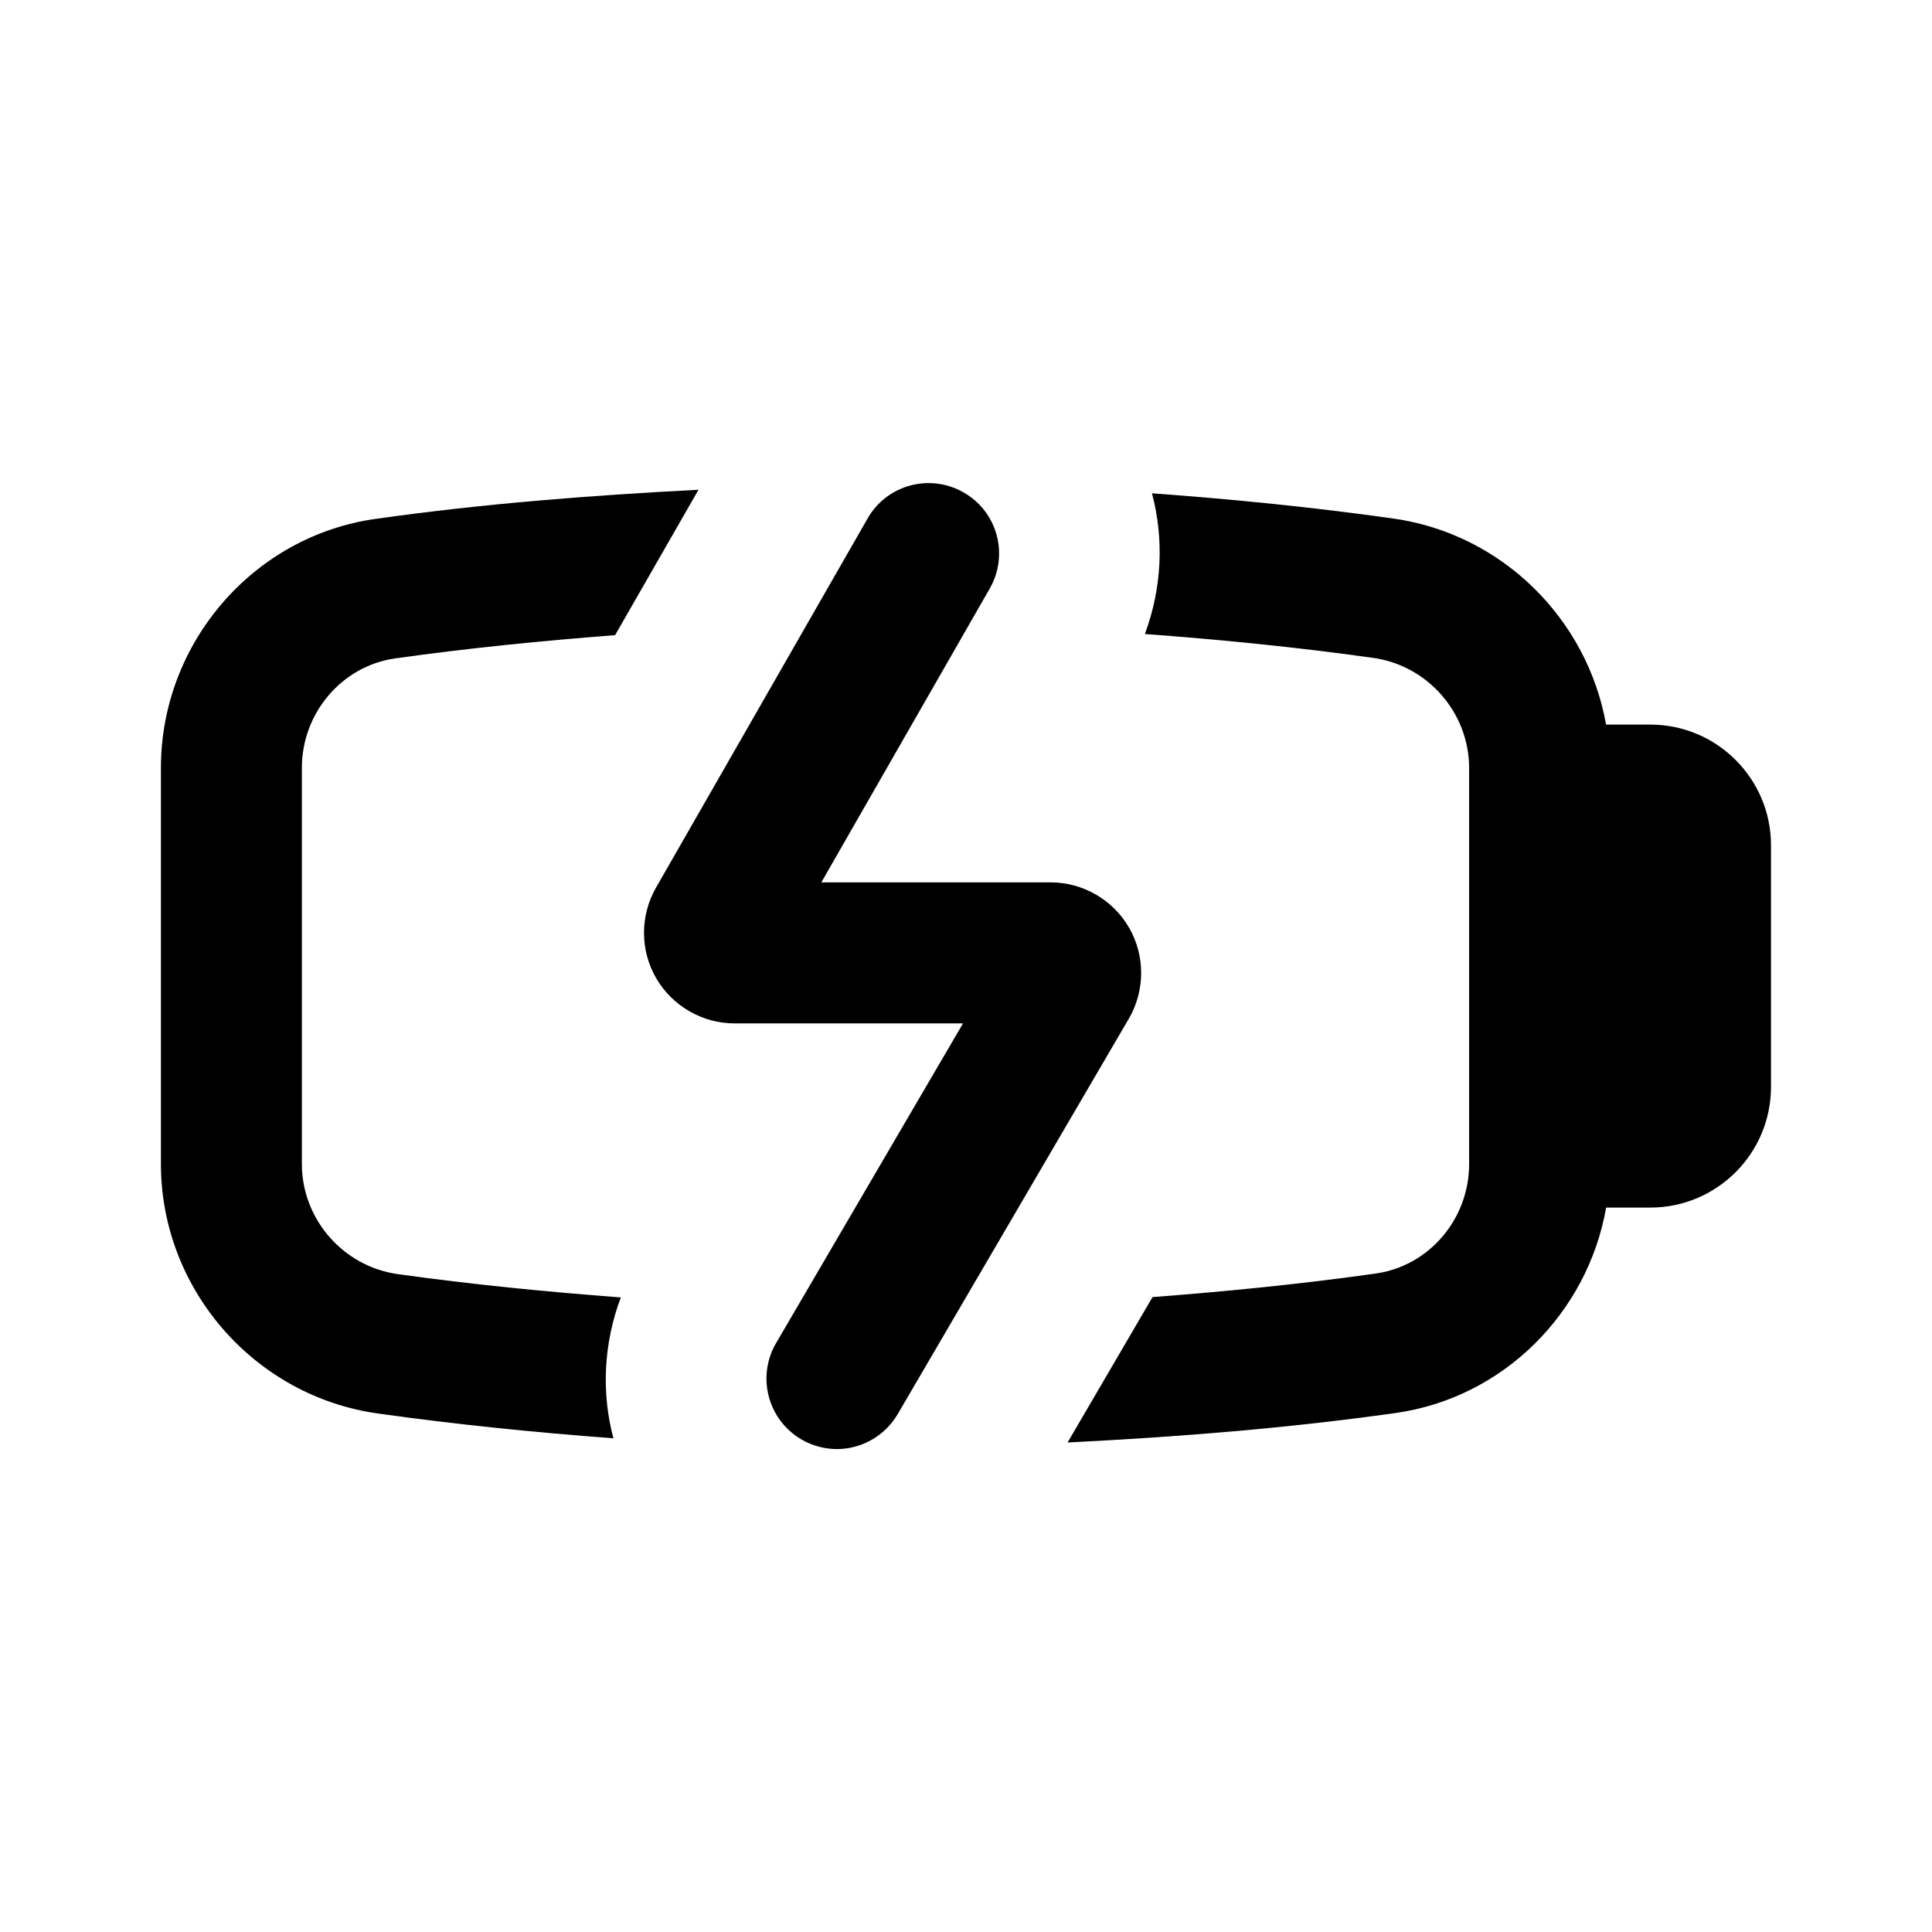
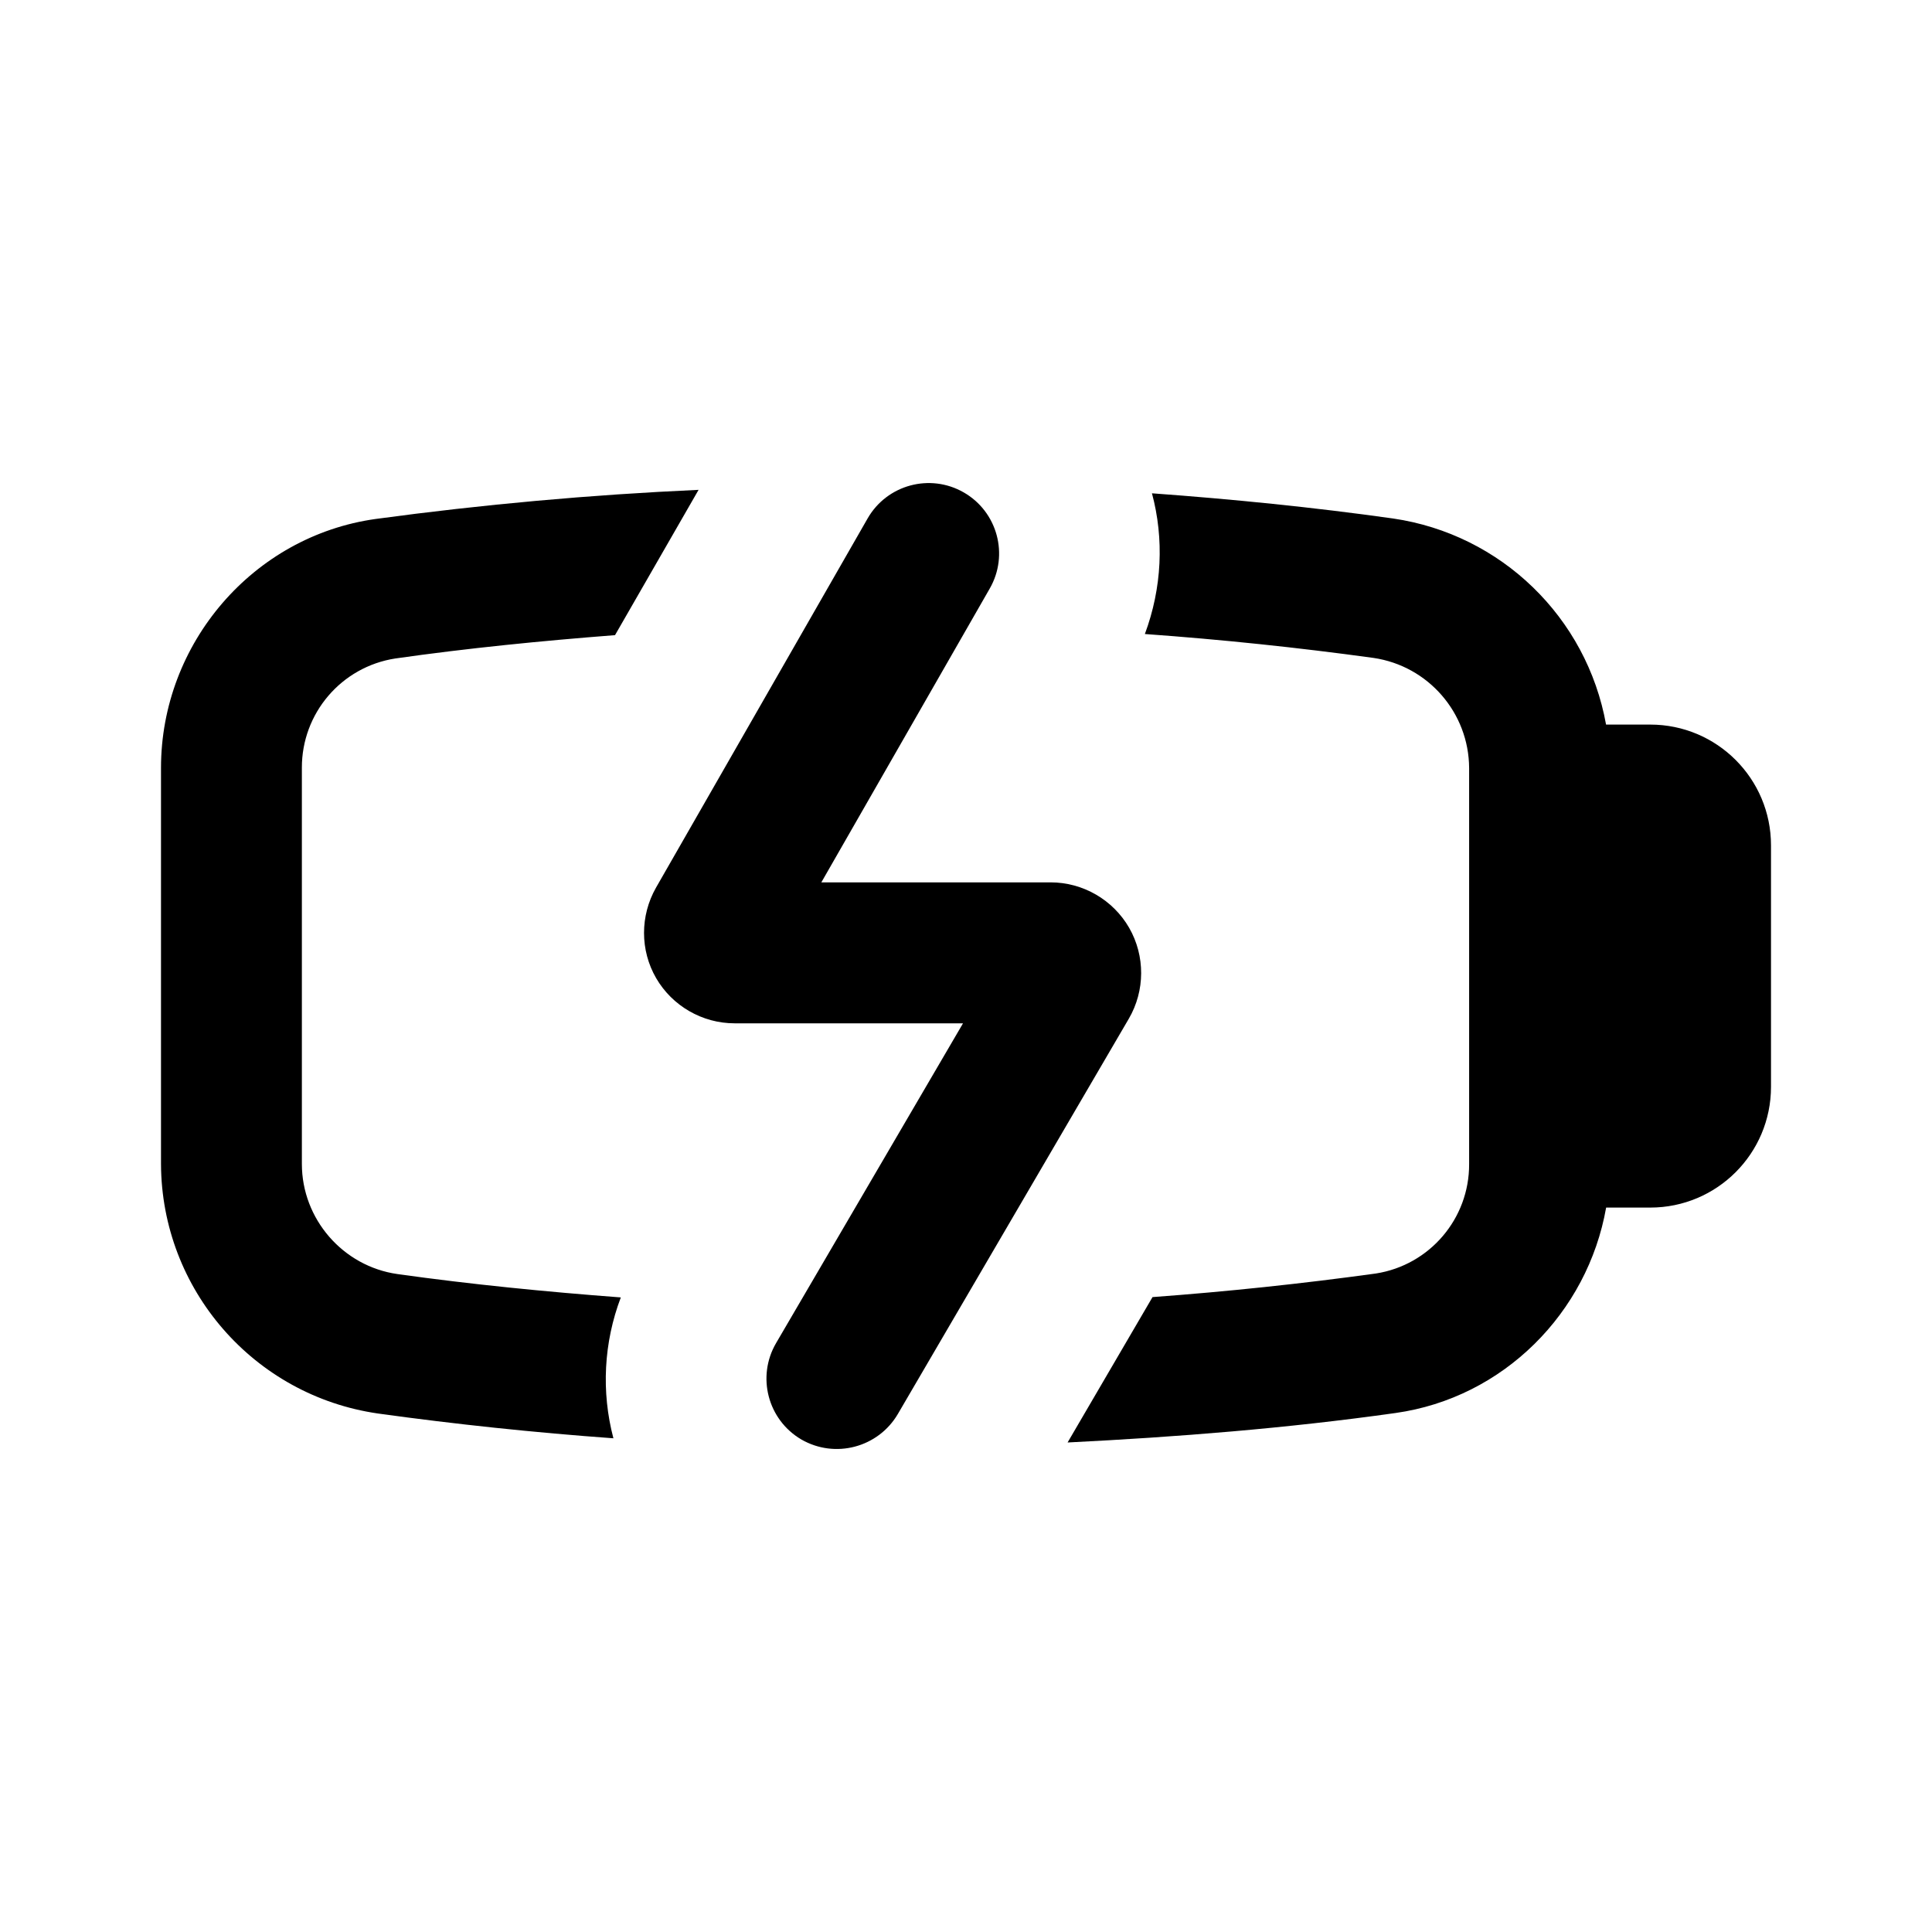
- <svg xmlns="http://www.w3.org/2000/svg" width="24" height="24" viewBox="0 0 24 24" fill="none">
-   <path d="M10.778 6.44C11.017 6.022 11.55 5.876 11.972 6.118C12.391 6.358 12.535 6.891 12.295 7.311L10.203 10.961H13.051C13.453 10.961 13.827 11.178 14.027 11.526C14.227 11.875 14.225 12.307 14.023 12.654L11.152 17.566C10.989 17.844 10.695 18.001 10.395 18.001C10.246 18 10.093 17.962 9.955 17.881C9.538 17.637 9.397 17.101 9.641 16.684L11.963 12.713H9.125C8.725 12.713 8.352 12.497 8.151 12.151C7.95 11.805 7.95 11.375 8.149 11.027L10.778 6.44Z" fill="black" />
-   <path d="M14.31 6.128C15.311 6.201 16.312 6.301 17.306 6.441C18.66 6.631 19.719 7.69 19.951 9.001H20.5C21.328 9.001 22 9.673 22 10.501V13.501C22 14.329 21.328 15.001 20.5 15.001H19.952C19.723 16.309 18.675 17.365 17.335 17.553C15.988 17.743 14.626 17.851 13.262 17.919L14.317 16.113C15.245 16.042 16.171 15.95 17.091 15.82C17.752 15.727 18.25 15.143 18.25 14.461V9.541C18.25 8.858 17.74 8.27 17.062 8.173C16.122 8.041 15.172 7.946 14.222 7.876C14.435 7.303 14.461 6.694 14.31 6.128Z" fill="black" />
-   <path d="M7.641 7.89C6.727 7.961 5.814 8.051 4.909 8.179C4.248 8.272 3.75 8.857 3.75 9.539V14.46C3.75 15.143 4.261 15.731 4.938 15.827C5.858 15.956 6.784 16.047 7.712 16.117C7.497 16.69 7.469 17.3 7.62 17.867C6.641 17.794 5.663 17.695 4.694 17.559C3.157 17.343 1.999 16.011 1.999 14.46V9.539C1.999 7.99 3.145 6.66 4.664 6.446C5.993 6.258 7.333 6.153 8.677 6.084L7.641 7.89Z" fill="black" />
+ <svg xmlns="http://www.w3.org/2000/svg" width="24" height="24" fill="none" viewBox="0 0 24 24">
+   <path fill="#000" d="M10.778 6.44a.874.874 0 0 1 1.517.871l-2.092 3.65h2.848c.402 0 .776.217.976.565.2.349.198.781-.004 1.128l-2.87 4.912a.88.88 0 0 1-1.198.316.876.876 0 0 1-.314-1.198l2.322-3.972H9.125c-.4 0-.773-.215-.974-.561s-.2-.776-.002-1.124z" />
+   <path fill="#000" d="M14.31 6.128c1.001.073 2.002.173 2.996.313a3.15 3.15 0 0 1 2.645 2.56h.549a1.5 1.5 0 0 1 1.5 1.5v3a1.5 1.5 0 0 1-1.5 1.5h-.548c-.23 1.308-1.277 2.364-2.617 2.552-1.347.19-2.71.298-4.073.366l1.055-1.806a44 44 0 0 0 2.774-.293 1.37 1.37 0 0 0 1.159-1.359v-4.92a1.39 1.39 0 0 0-1.187-1.368 44 44 0 0 0-2.841-.297c.213-.573.24-1.182.088-1.748M7.64 7.89c-.913.071-1.826.161-2.73.29a1.37 1.37 0 0 0-1.16 1.359v4.92c0 .684.51 1.272 1.188 1.368.92.129 1.846.22 2.774.29a2.87 2.87 0 0 0-.092 1.75 45 45 0 0 1-2.926-.308A3.145 3.145 0 0 1 2 14.46V9.54c0-1.55 1.146-2.88 2.665-3.093a45 45 0 0 1 4.013-.362z" />
</svg>
